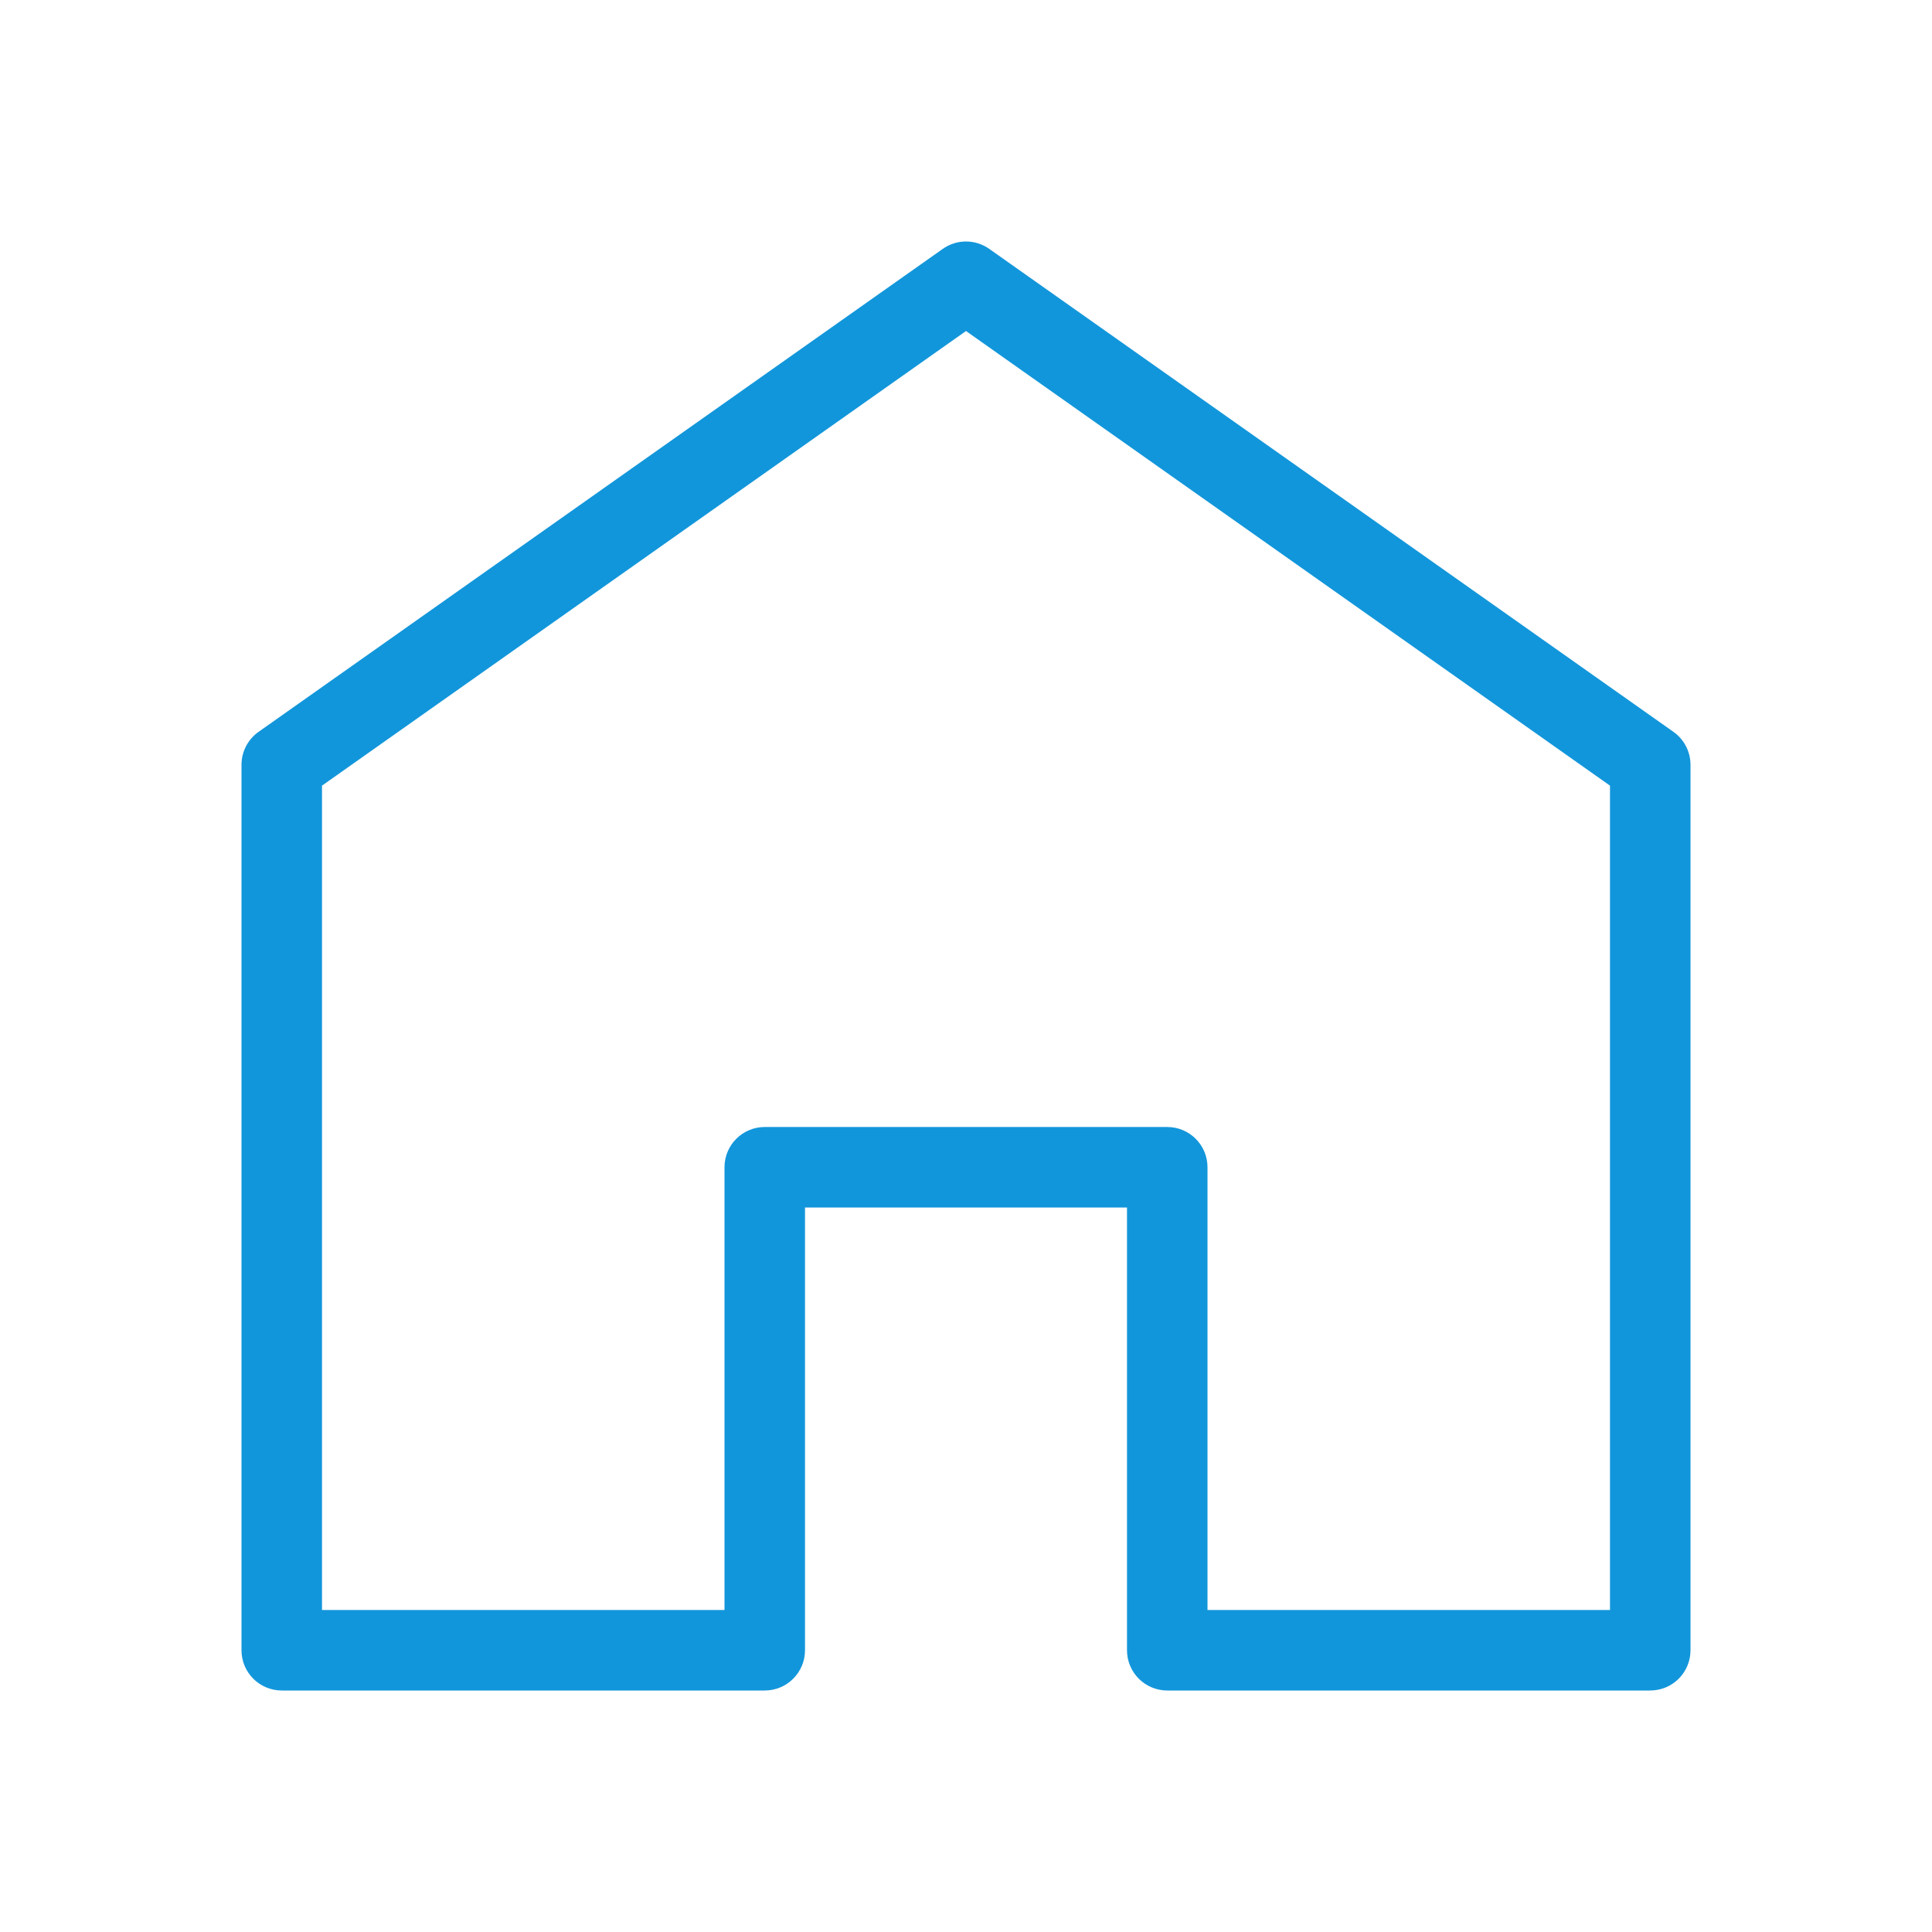
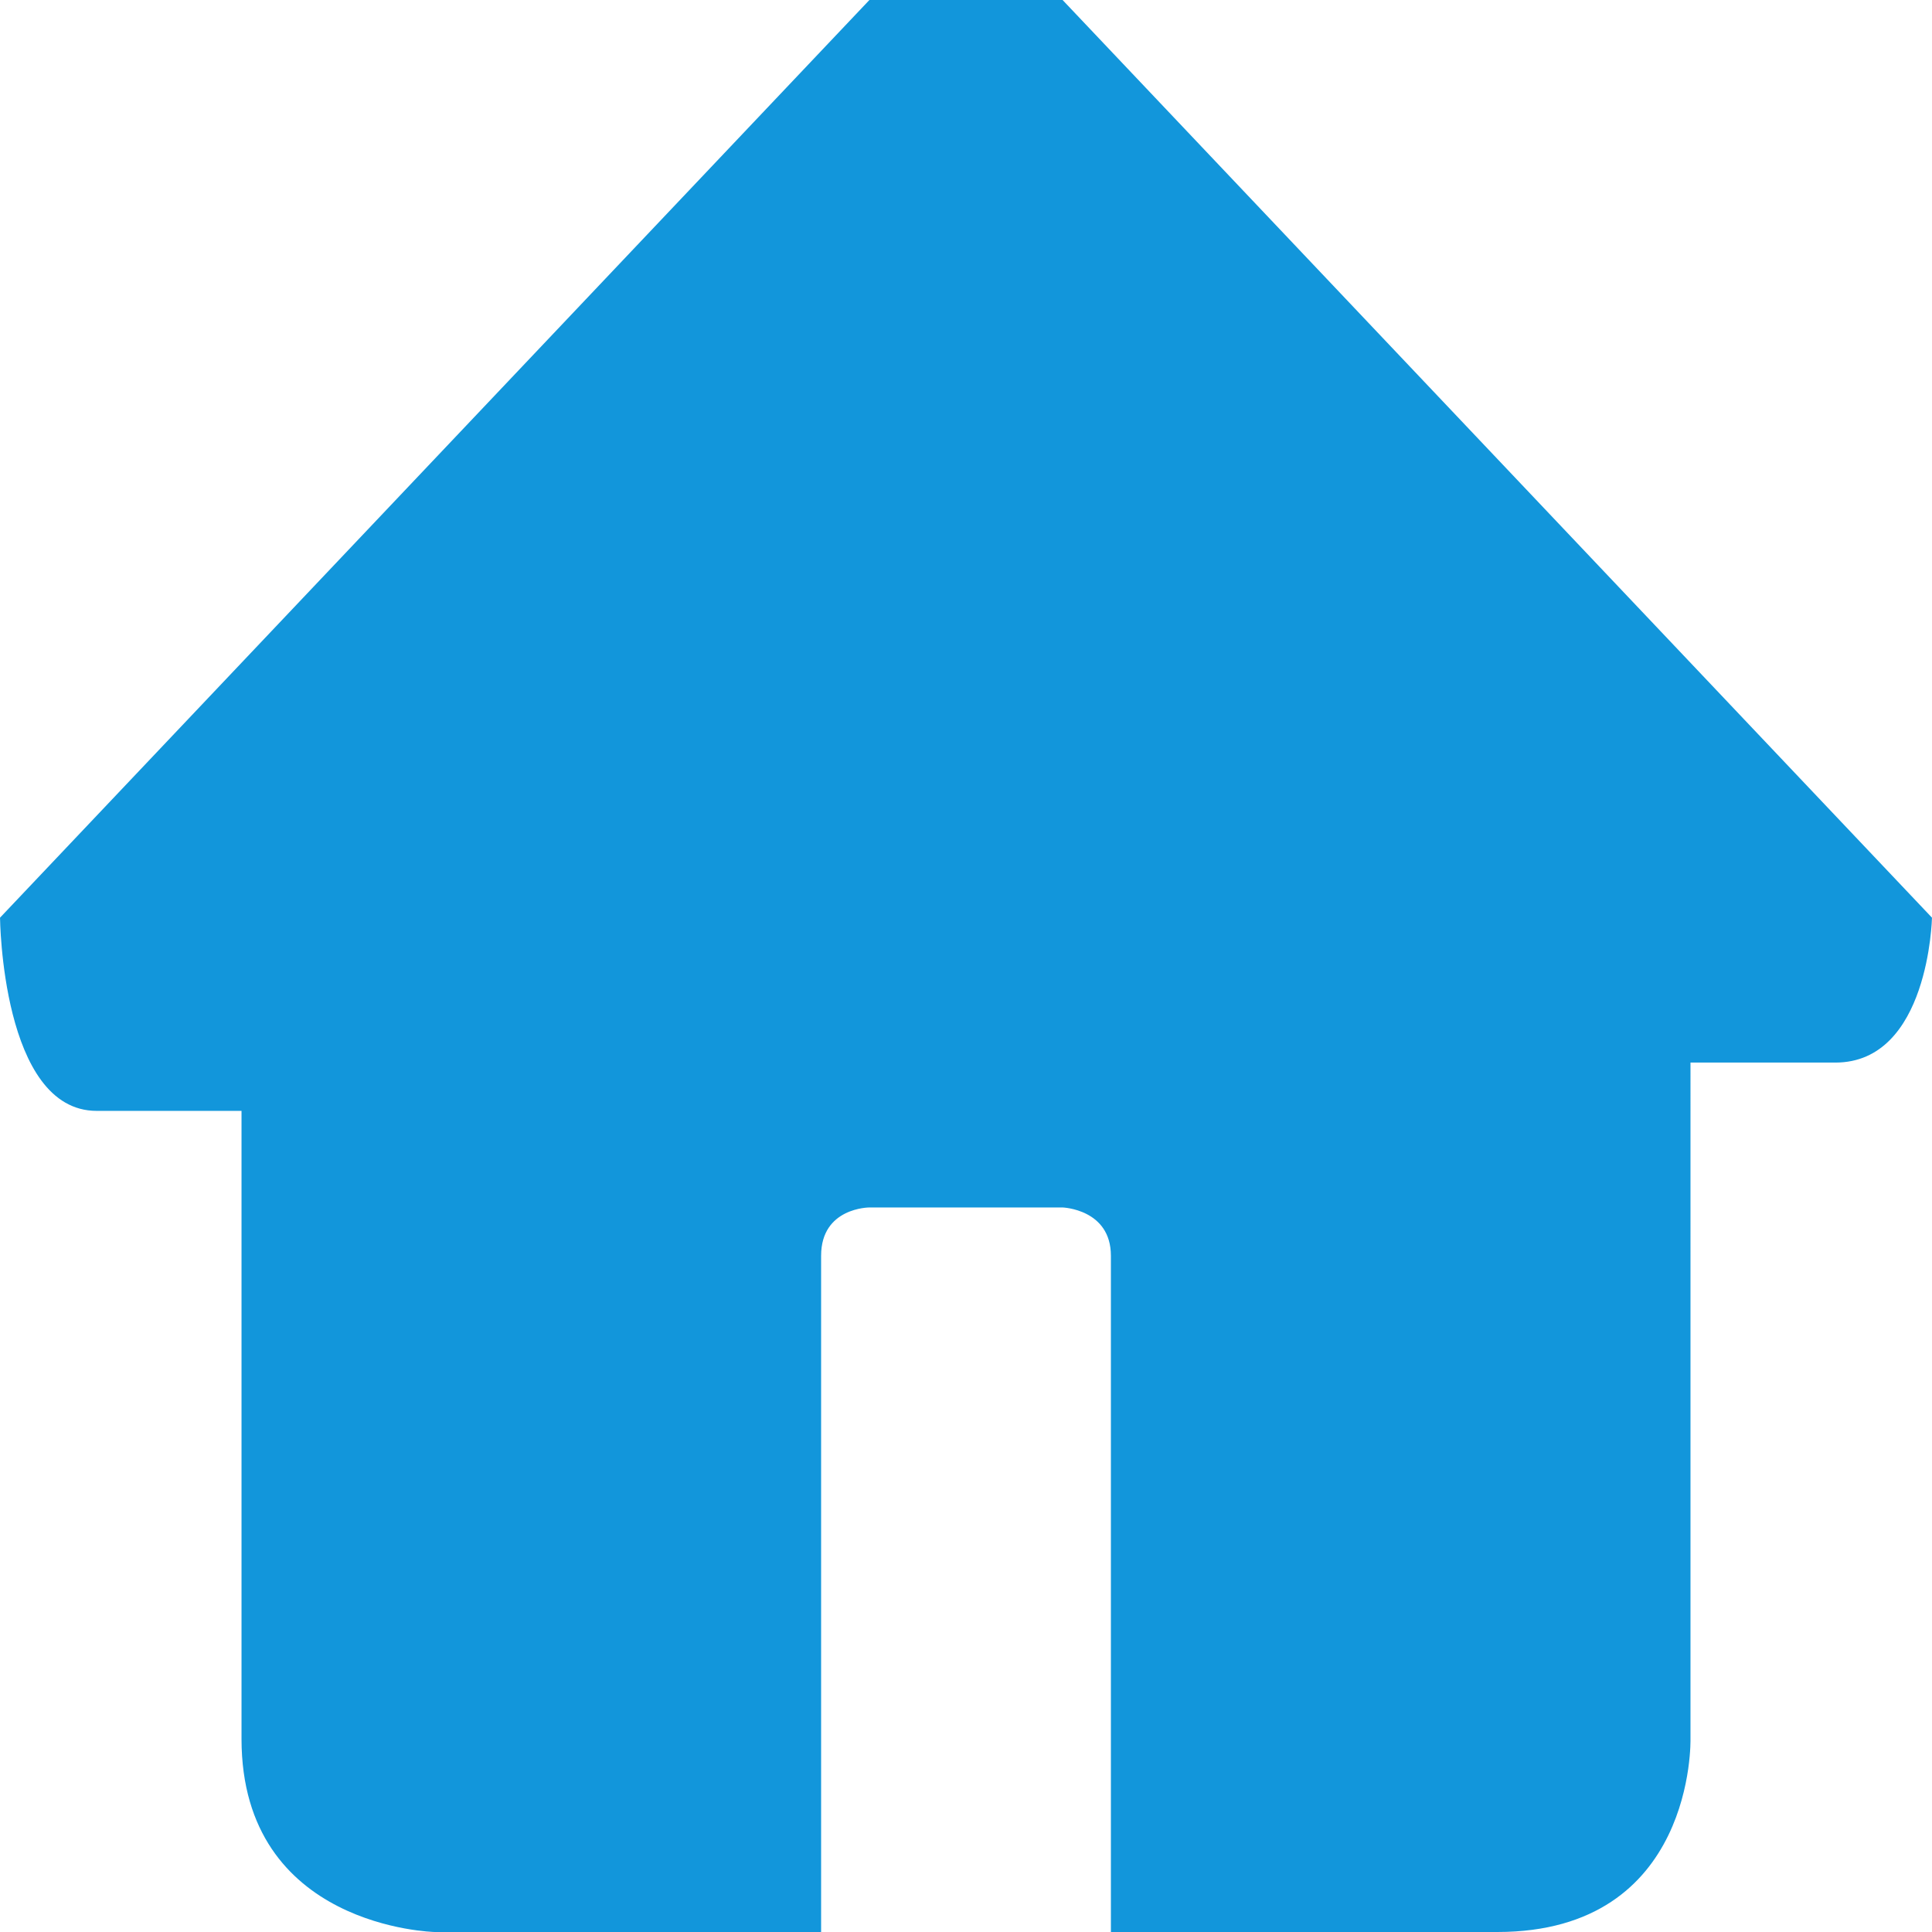
- <svg xmlns="http://www.w3.org/2000/svg" t="1583484181426" class="icon" viewBox="0 0 1024 1024" version="1.1" p-id="10798" width="200" height="200">
+ <svg xmlns="http://www.w3.org/2000/svg" t="1585382312303" class="icon" viewBox="0 0 1024 1024" version="1.1" p-id="3003" width="200" height="200">
  <defs>
    <style type="text/css" />
  </defs>
-   <path d="M874.667 896H618.667a21.333 21.333 0 0 1-21.333-21.333V640h-170.667v234.667a21.333 21.333 0 0 1-21.333 21.333H149.333a21.333 21.333 0 0 1-21.333-21.333V405.333a21.376 21.376 0 0 1 9.024-17.429l362.667-256a21.355 21.355 0 0 1 24.619 0l362.667 256A21.376 21.376 0 0 1 896 405.333v469.333a21.333 21.333 0 0 1-21.333 21.333z m-234.667-42.667h213.333V416.405L512 175.445 170.667 416.405V853.333h213.333V618.667a21.333 21.333 0 0 1 21.333-21.333h213.333a21.333 21.333 0 0 1 21.333 21.333z" fill="#1296db" p-id="10799" />
+   <path d="M563.197 0 460.803 0 0.012 486.388c0 0 0.901 102.396 51.2 102.396s76.797 0 76.797 0 0 232.496 0 332.817c0 100.301 102.397 102.399 102.397 102.399l204.797 0c0 0 0-272.42 0-358.417 0-25.647 25.6-25.6 25.6-25.6l102.395 0c0 0 25.601 0.852 25.601 25.6 0 92.199 0 358.417 0 358.417s99.647 0 204.795 0c105.147 0 102.398-102.399 102.398-102.399L895.993 563.185c0 0 27.199 0 76.799 0 49.597 0 51.196-76.796 51.196-76.796L563.197 0z" p-id="3004" fill="#1296db" />
</svg>
